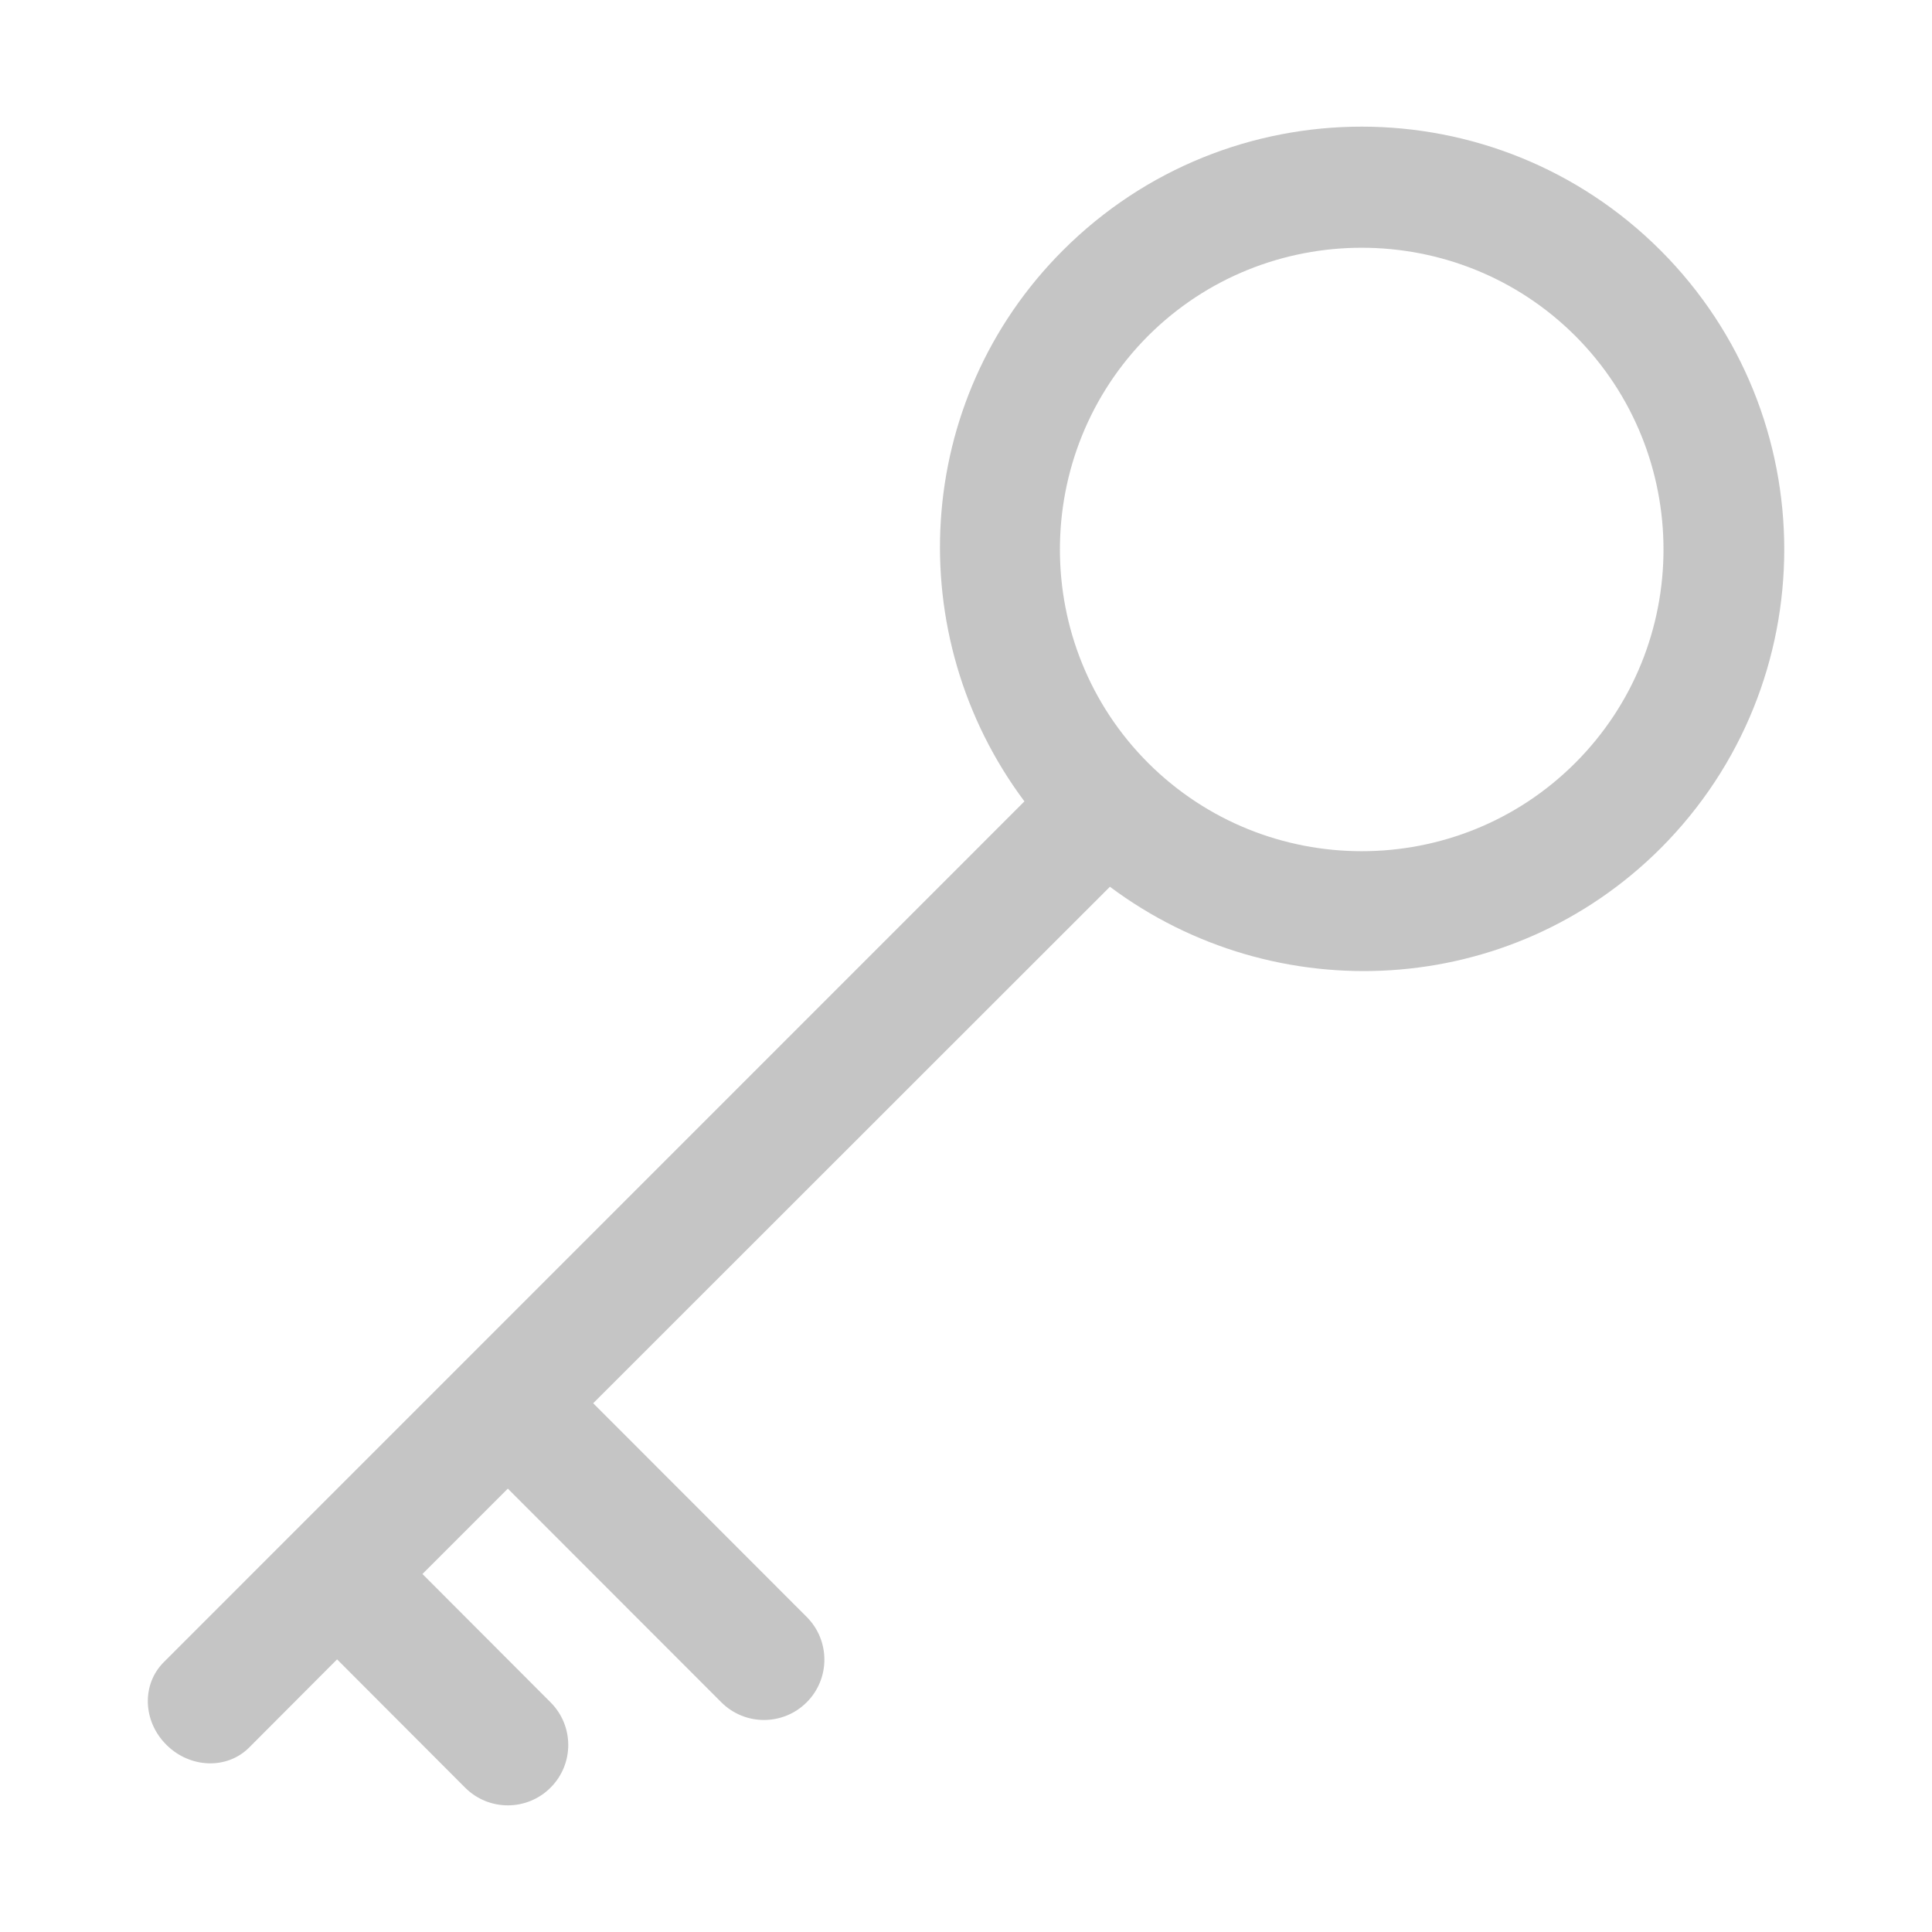
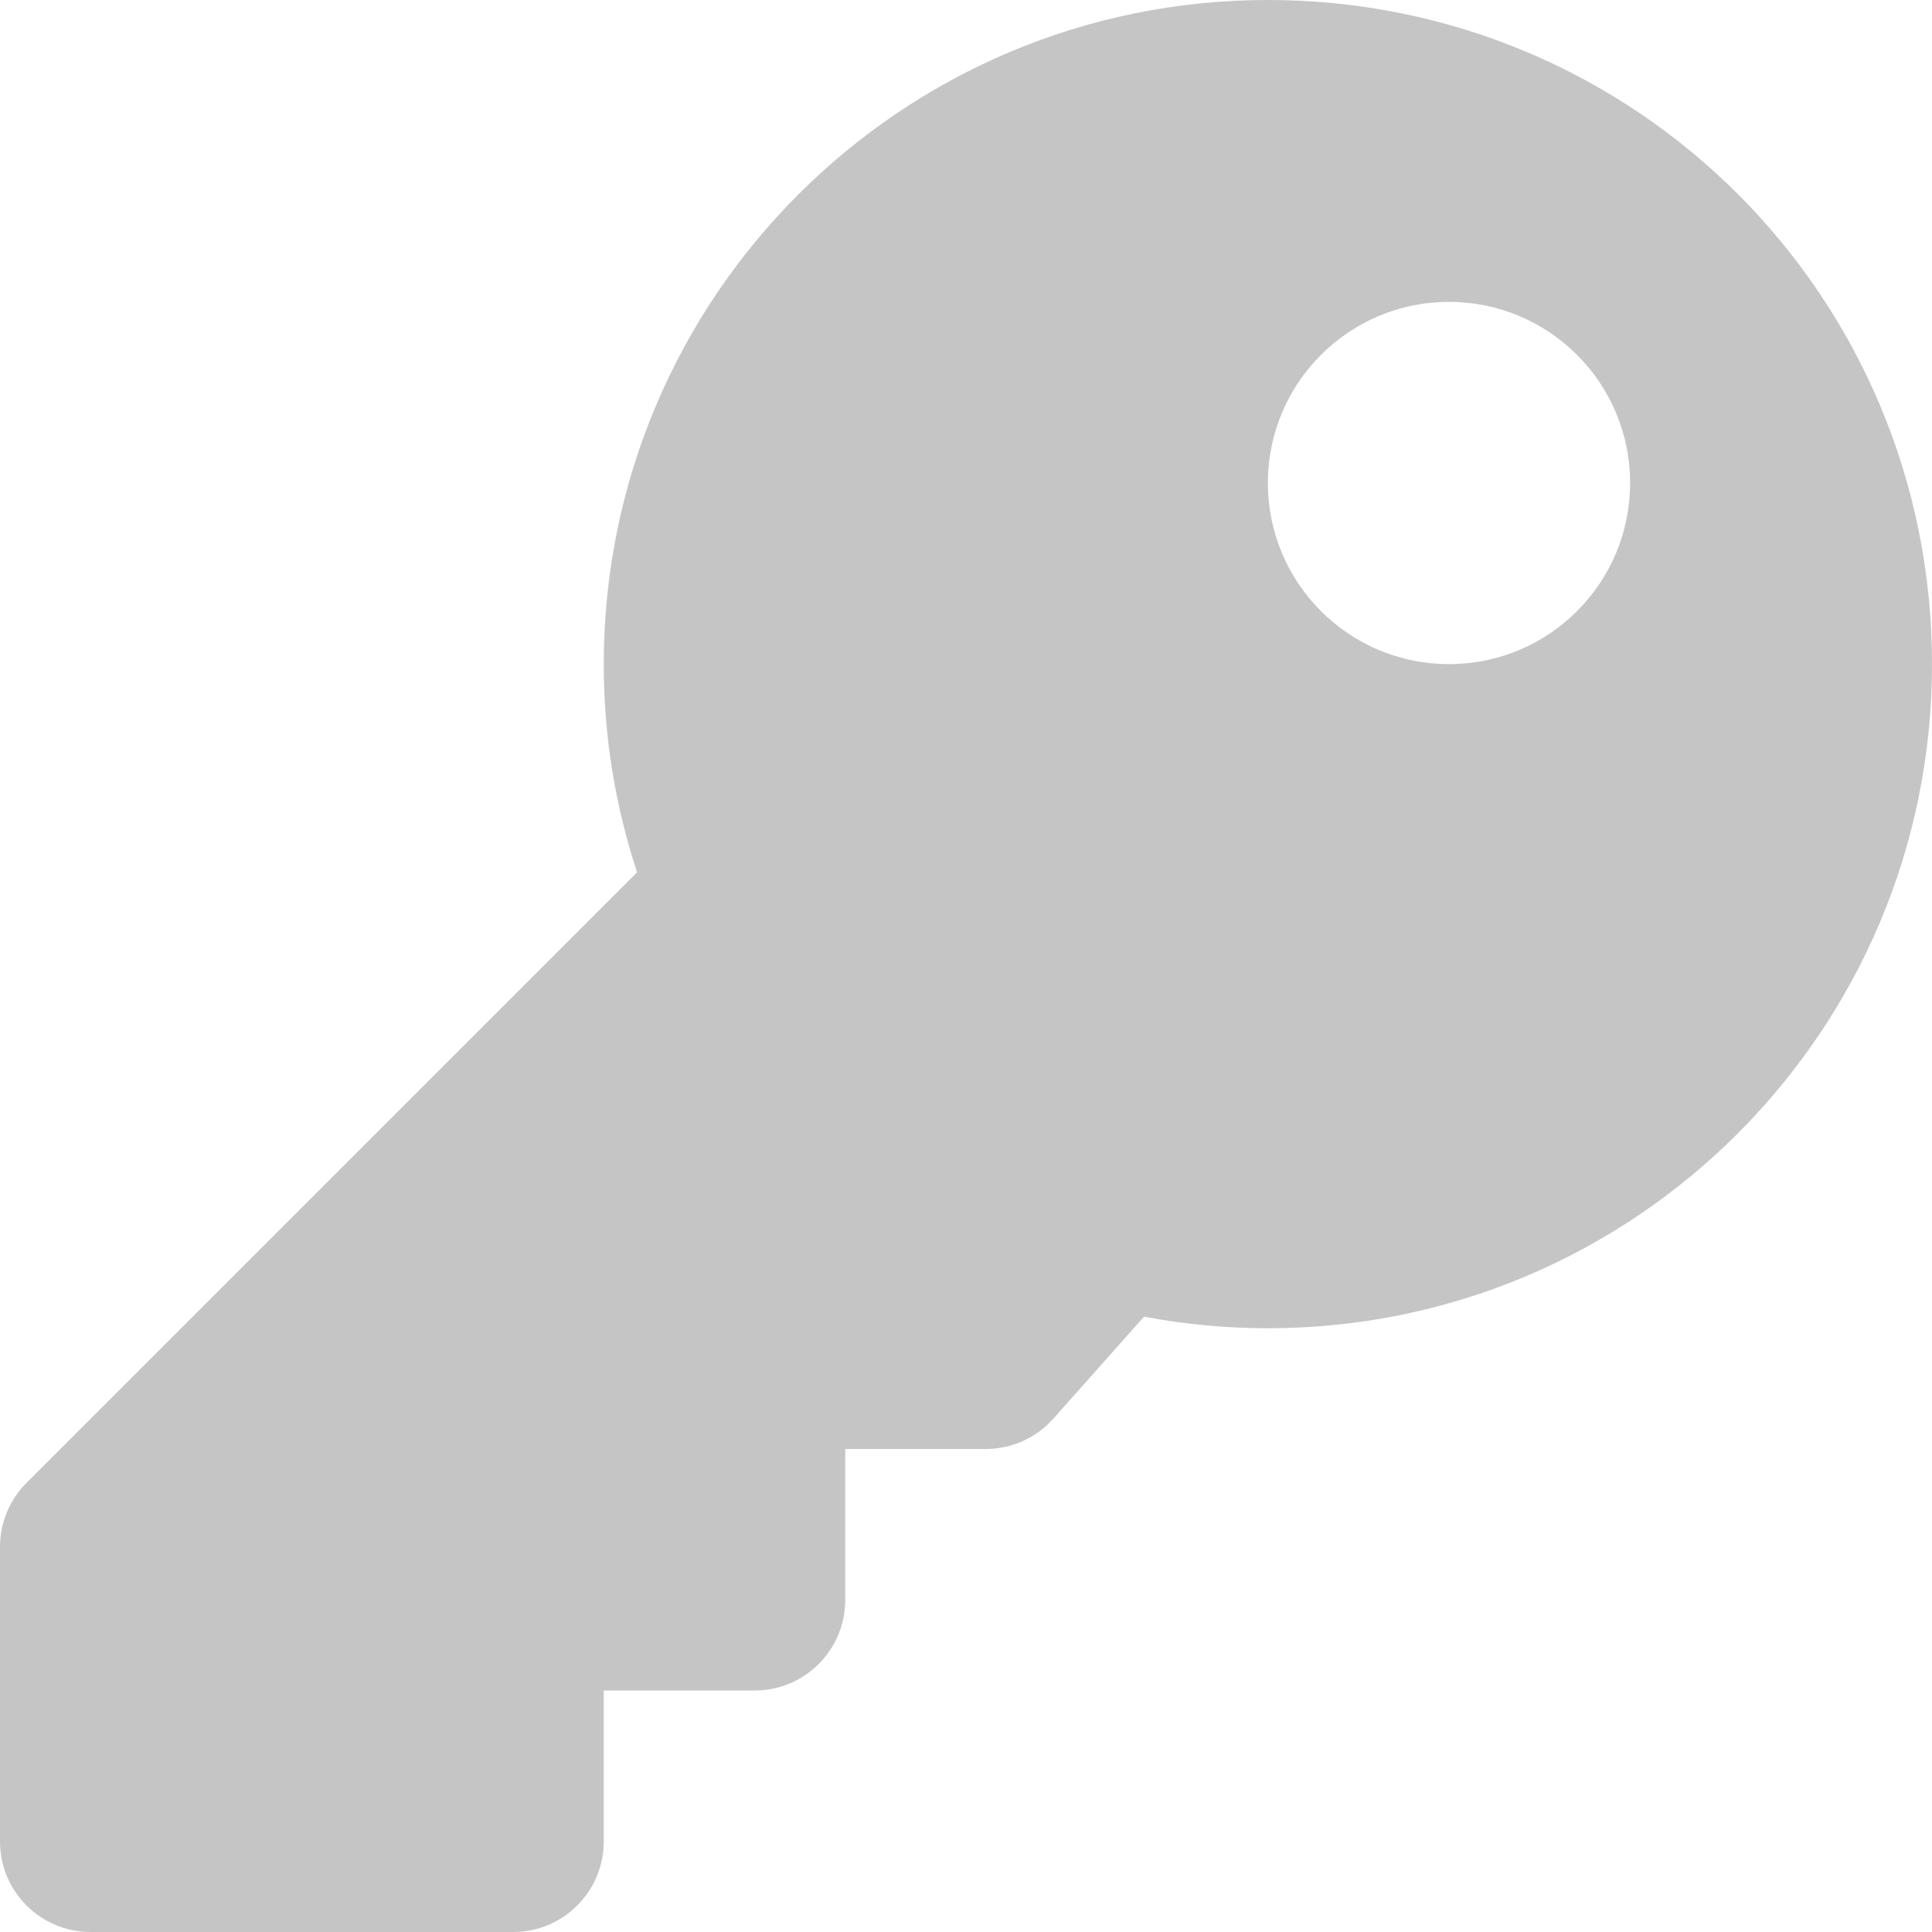
- <svg xmlns="http://www.w3.org/2000/svg" version="1.1" id="Layer_1" x="0px" y="0px" width="512px" height="512px" viewBox="0 0 512 512" enable-background="new 0 0 512 512" xml:space="preserve">
-   <path fill="#C5C5C5" d="M213.781,428.5l-56.578-56.625L294.141,235c43.813,32.75,106.063,29.625,145.938-10.188  c43.688-43.75,43.688-114.688,0-158.438c-43.75-43.75-114.688-43.75-158.422,0c-39.844,39.875-42.969,102.125-10.172,146  L43.391,440.5c-5.875,5.875-5.578,15.625,0.688,21.875c6.25,6.25,16.063,6.625,21.938,0.75l23.313-23.375l33.938,34  c6.25,6.25,16.375,6.25,22.625,0c6.266-6.25,6.266-16.375,0-22.625l-33.938-34l22.625-22.625l56.578,56.625  c6.25,6.25,16.375,6.25,22.625,0S220.031,434.75,213.781,428.5z M304.266,89c31.188-31.125,82-31.125,113.188,0  c31.188,31.25,31.188,82,0,113.188s-81.938,31.188-113.188,0C273.094,171,273.094,120.25,304.266,89z" />
+ <svg xmlns="http://www.w3.org/2000/svg" viewBox="0 0 512 512">
+   <path fill="#C5C5C5" d="M512 176.001C512 273.203 433.202 352 336 352c-11.22 0-22.19-1.062-32.827-3.069l-24.012 27.014A23.999 23.999 0 0 1 261.223 384H224v40c0 13.255-10.745 24-24 24h-40v40c0 13.255-10.745 24-24 24H24c-13.255 0-24-10.745-24-24v-78.059c0-6.365 2.529-12.47 7.029-16.971l161.802-161.802C163.108 213.814 160 195.271 160 176 160 78.798 238.797.001 335.999 0 433.488-.001 512 78.511 512 176.001zM336 128c0 26.51 21.49 48 48 48s48-21.49 48-48-21.49-48-48-48-48 21.49-48 48z" />
</svg>
